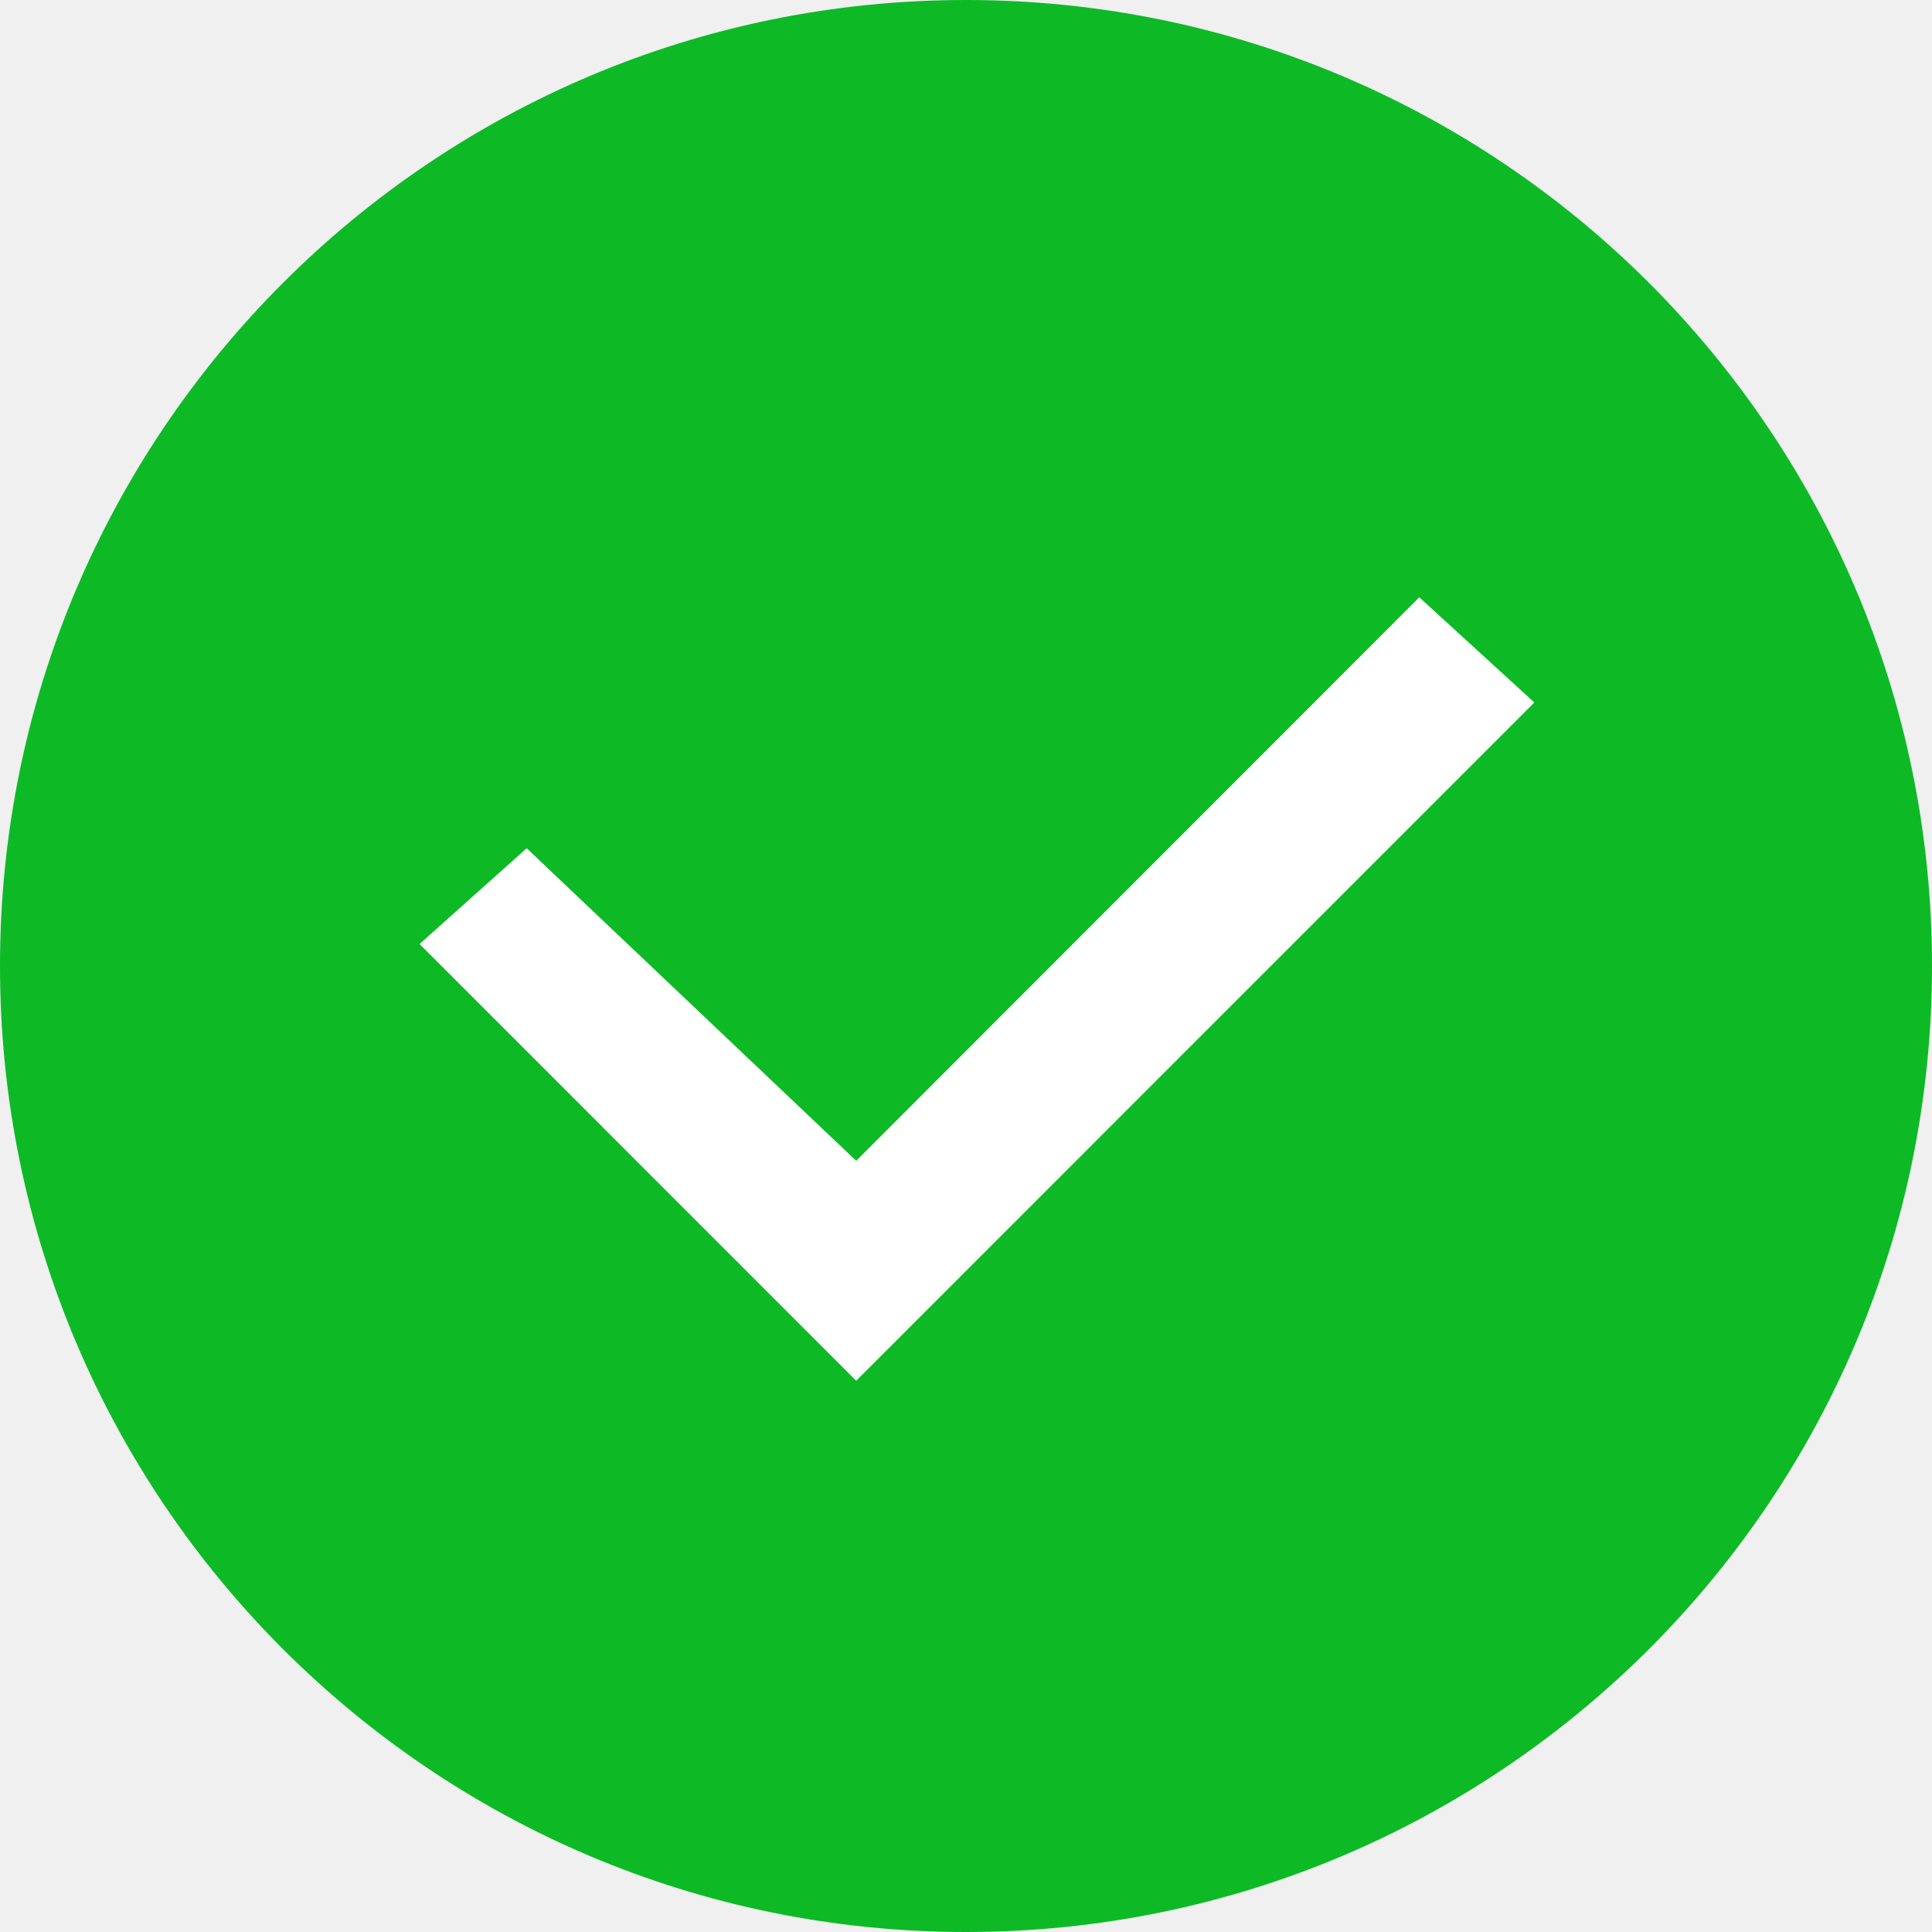
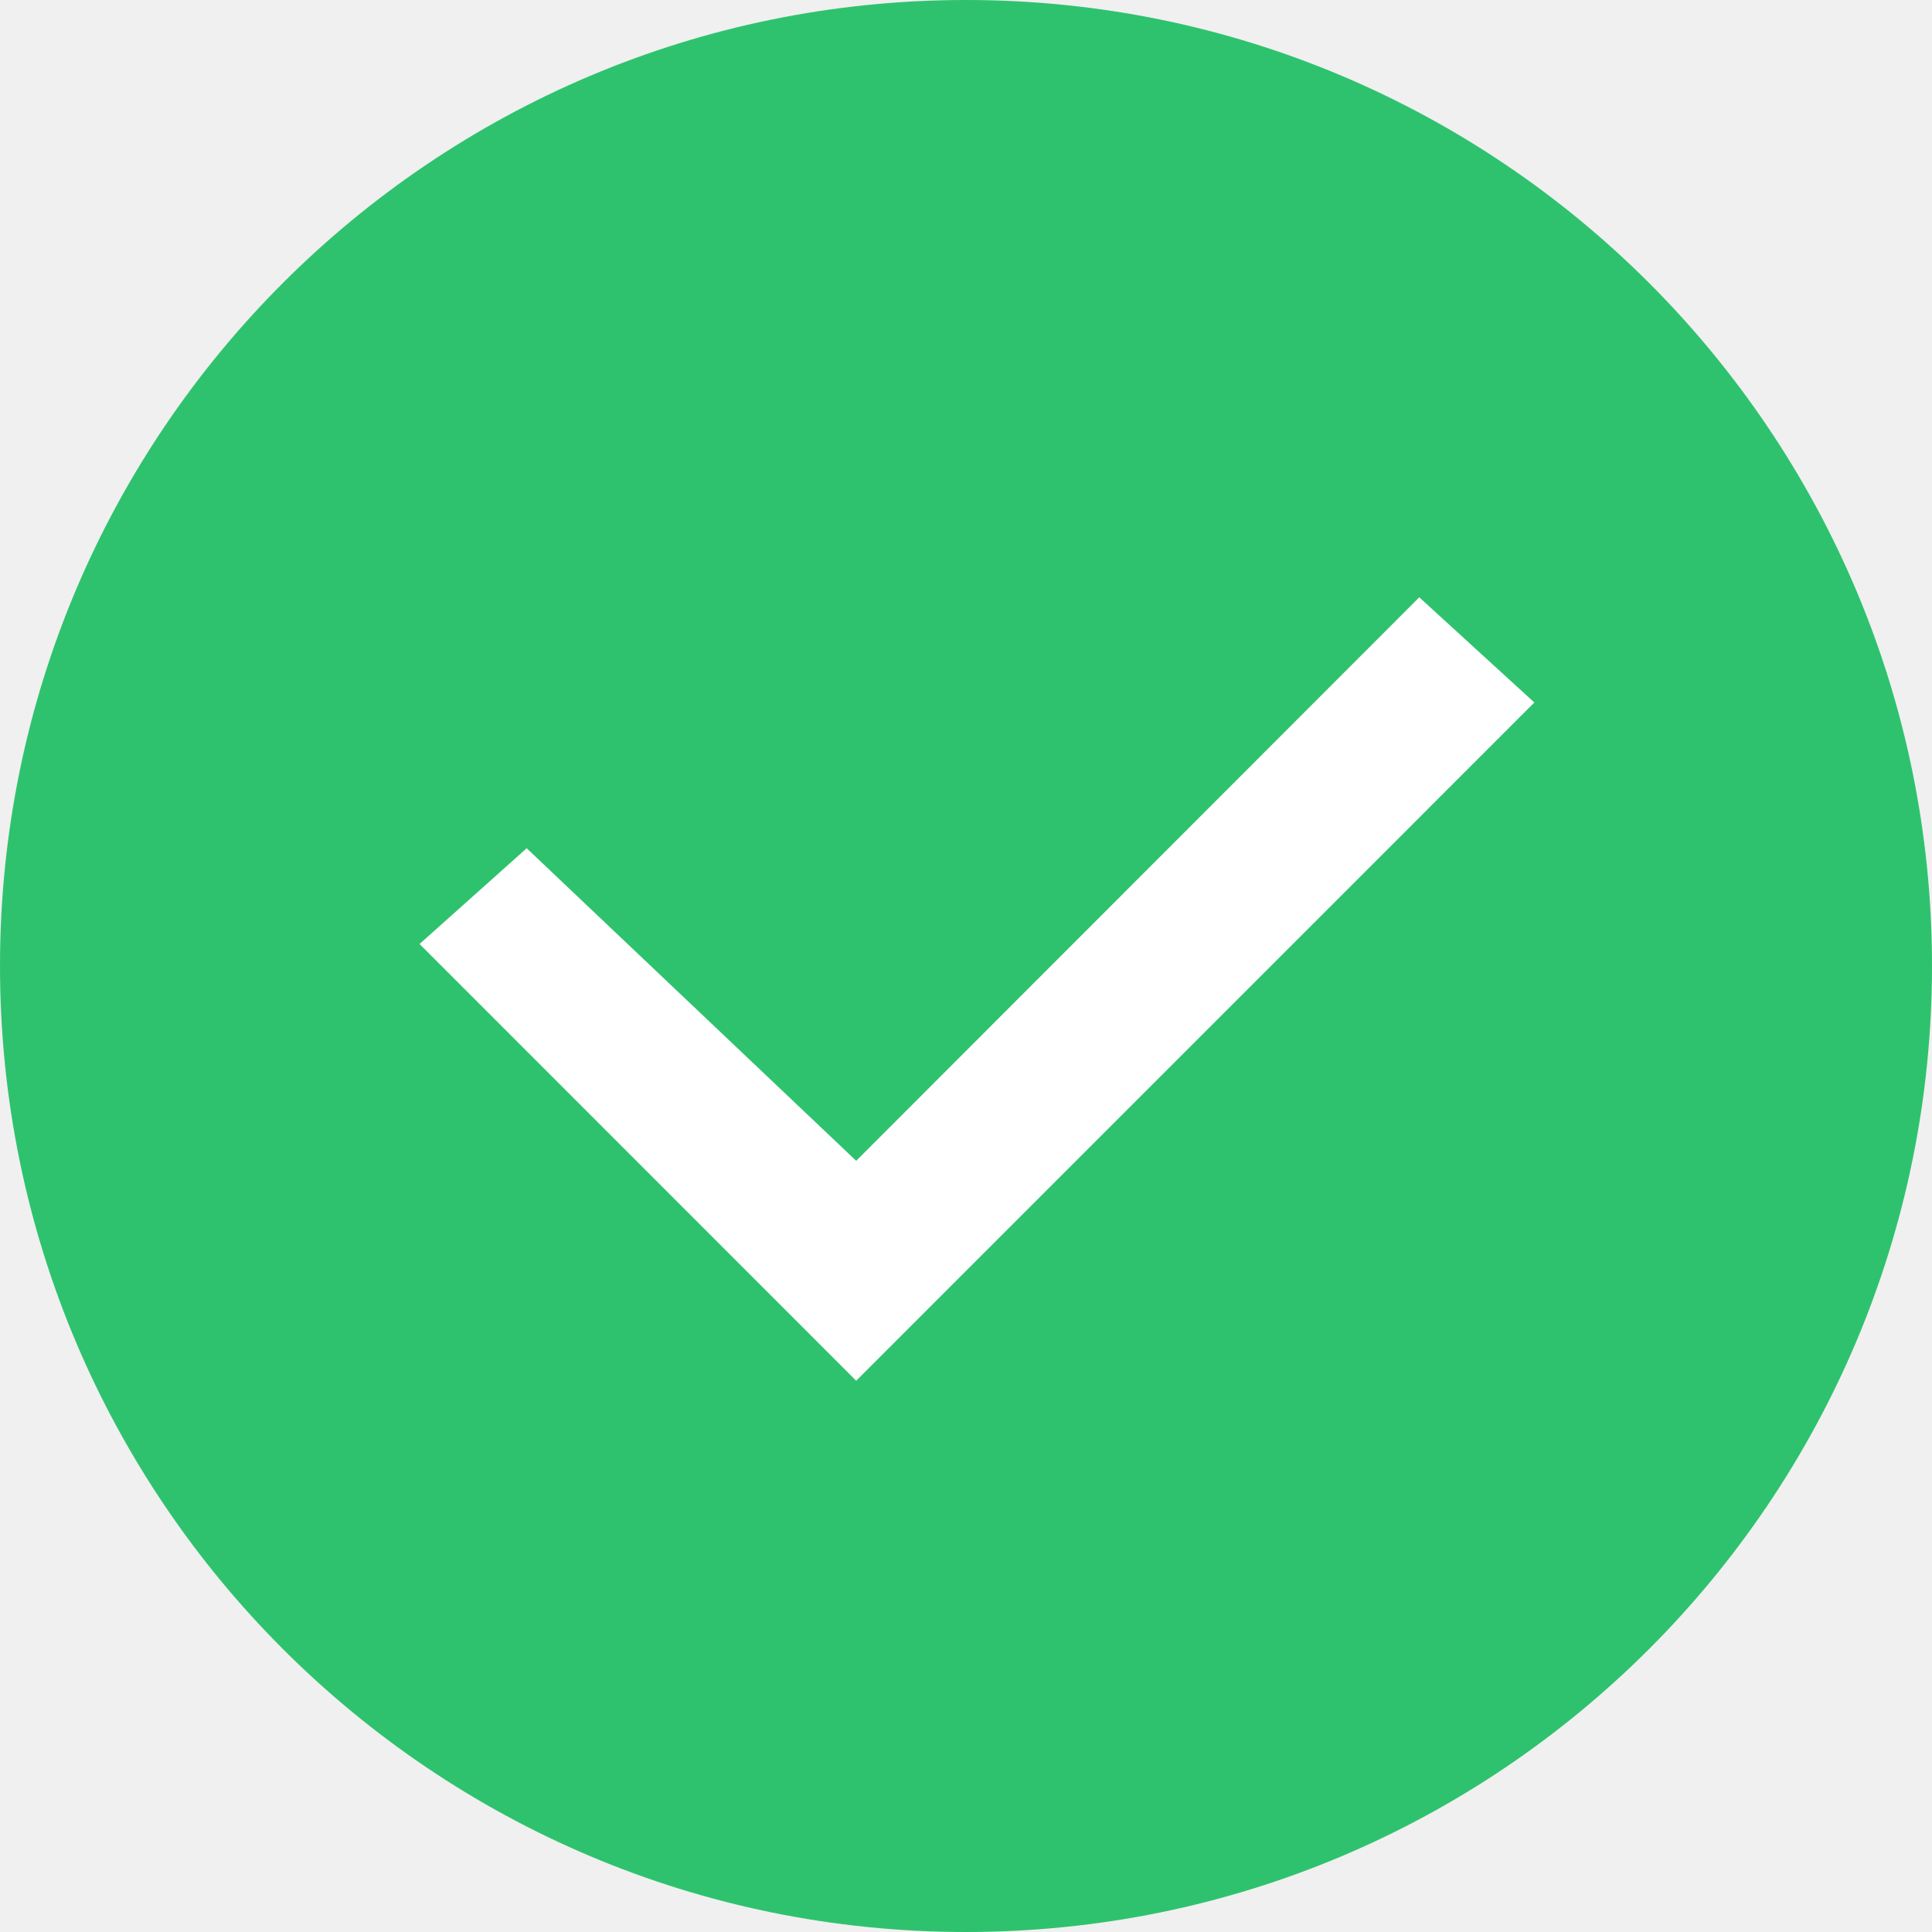
- <svg xmlns="http://www.w3.org/2000/svg" width="18px" height="18px" viewBox="0 0 18 18" version="1.1">
-   <g transform="translate(-49, -108) translate(49, 108)" stroke="none" stroke-width="1" fill="none" fill-rule="evenodd">
-     <rect fill="#0DBA26" fill-rule="nonzero" x="0" y="0" width="18" height="18" rx="9" />
-     <rect x="4.091" y="4.091" width="9.818" height="9.818" />
-     <polygon fill="#FFFFFF" fill-rule="nonzero" points="7.977 10.815 4.907 7.903 3.909 8.795 7.977 12.864 14.295 6.545 13.223 5.565" />
+ <svg xmlns="http://www.w3.org/2000/svg" width="18" height="18" viewBox="0 0 18 18">
+   <g fill="none">
+     <rect width="18" height="18" />
+     <rect width="18" height="18" fill="#2FC26E" rx="9" />
+     <polygon fill="#FFF" points="7.977 10.815 4.907 7.903 3.909 8.795 7.977 12.864 14.295 6.545 13.223 5.565" />
  </g>
</svg>
